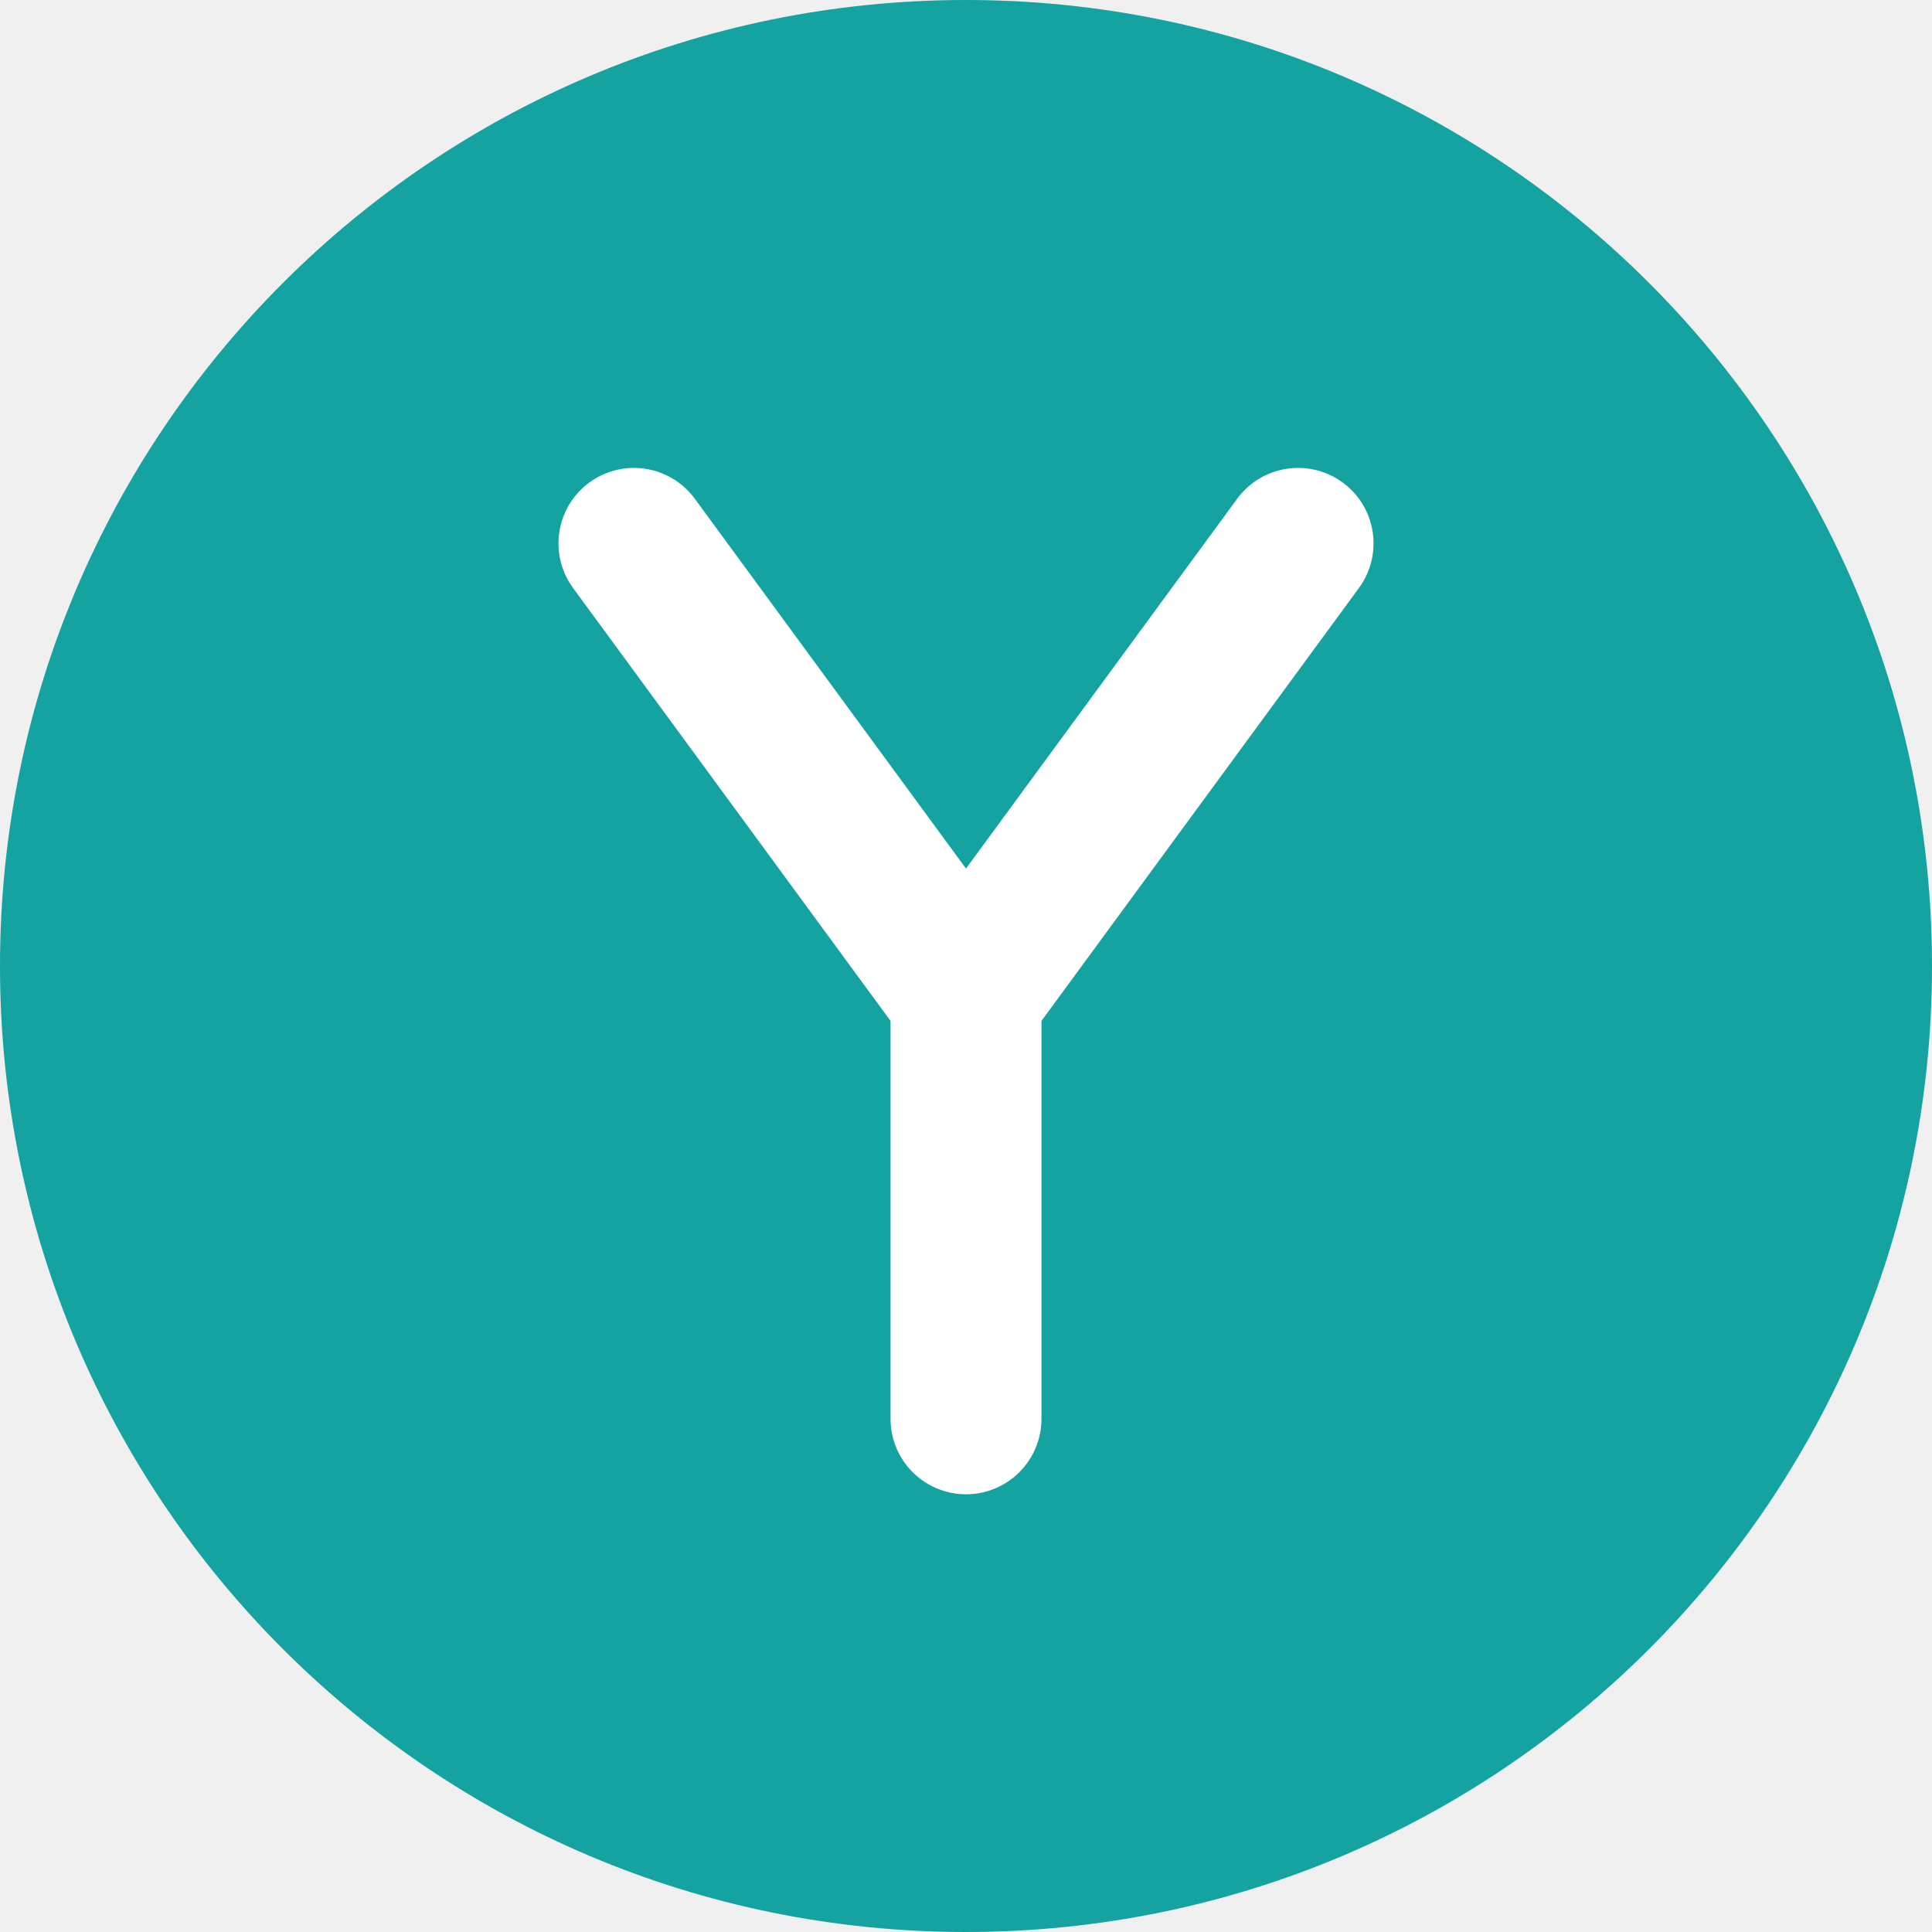
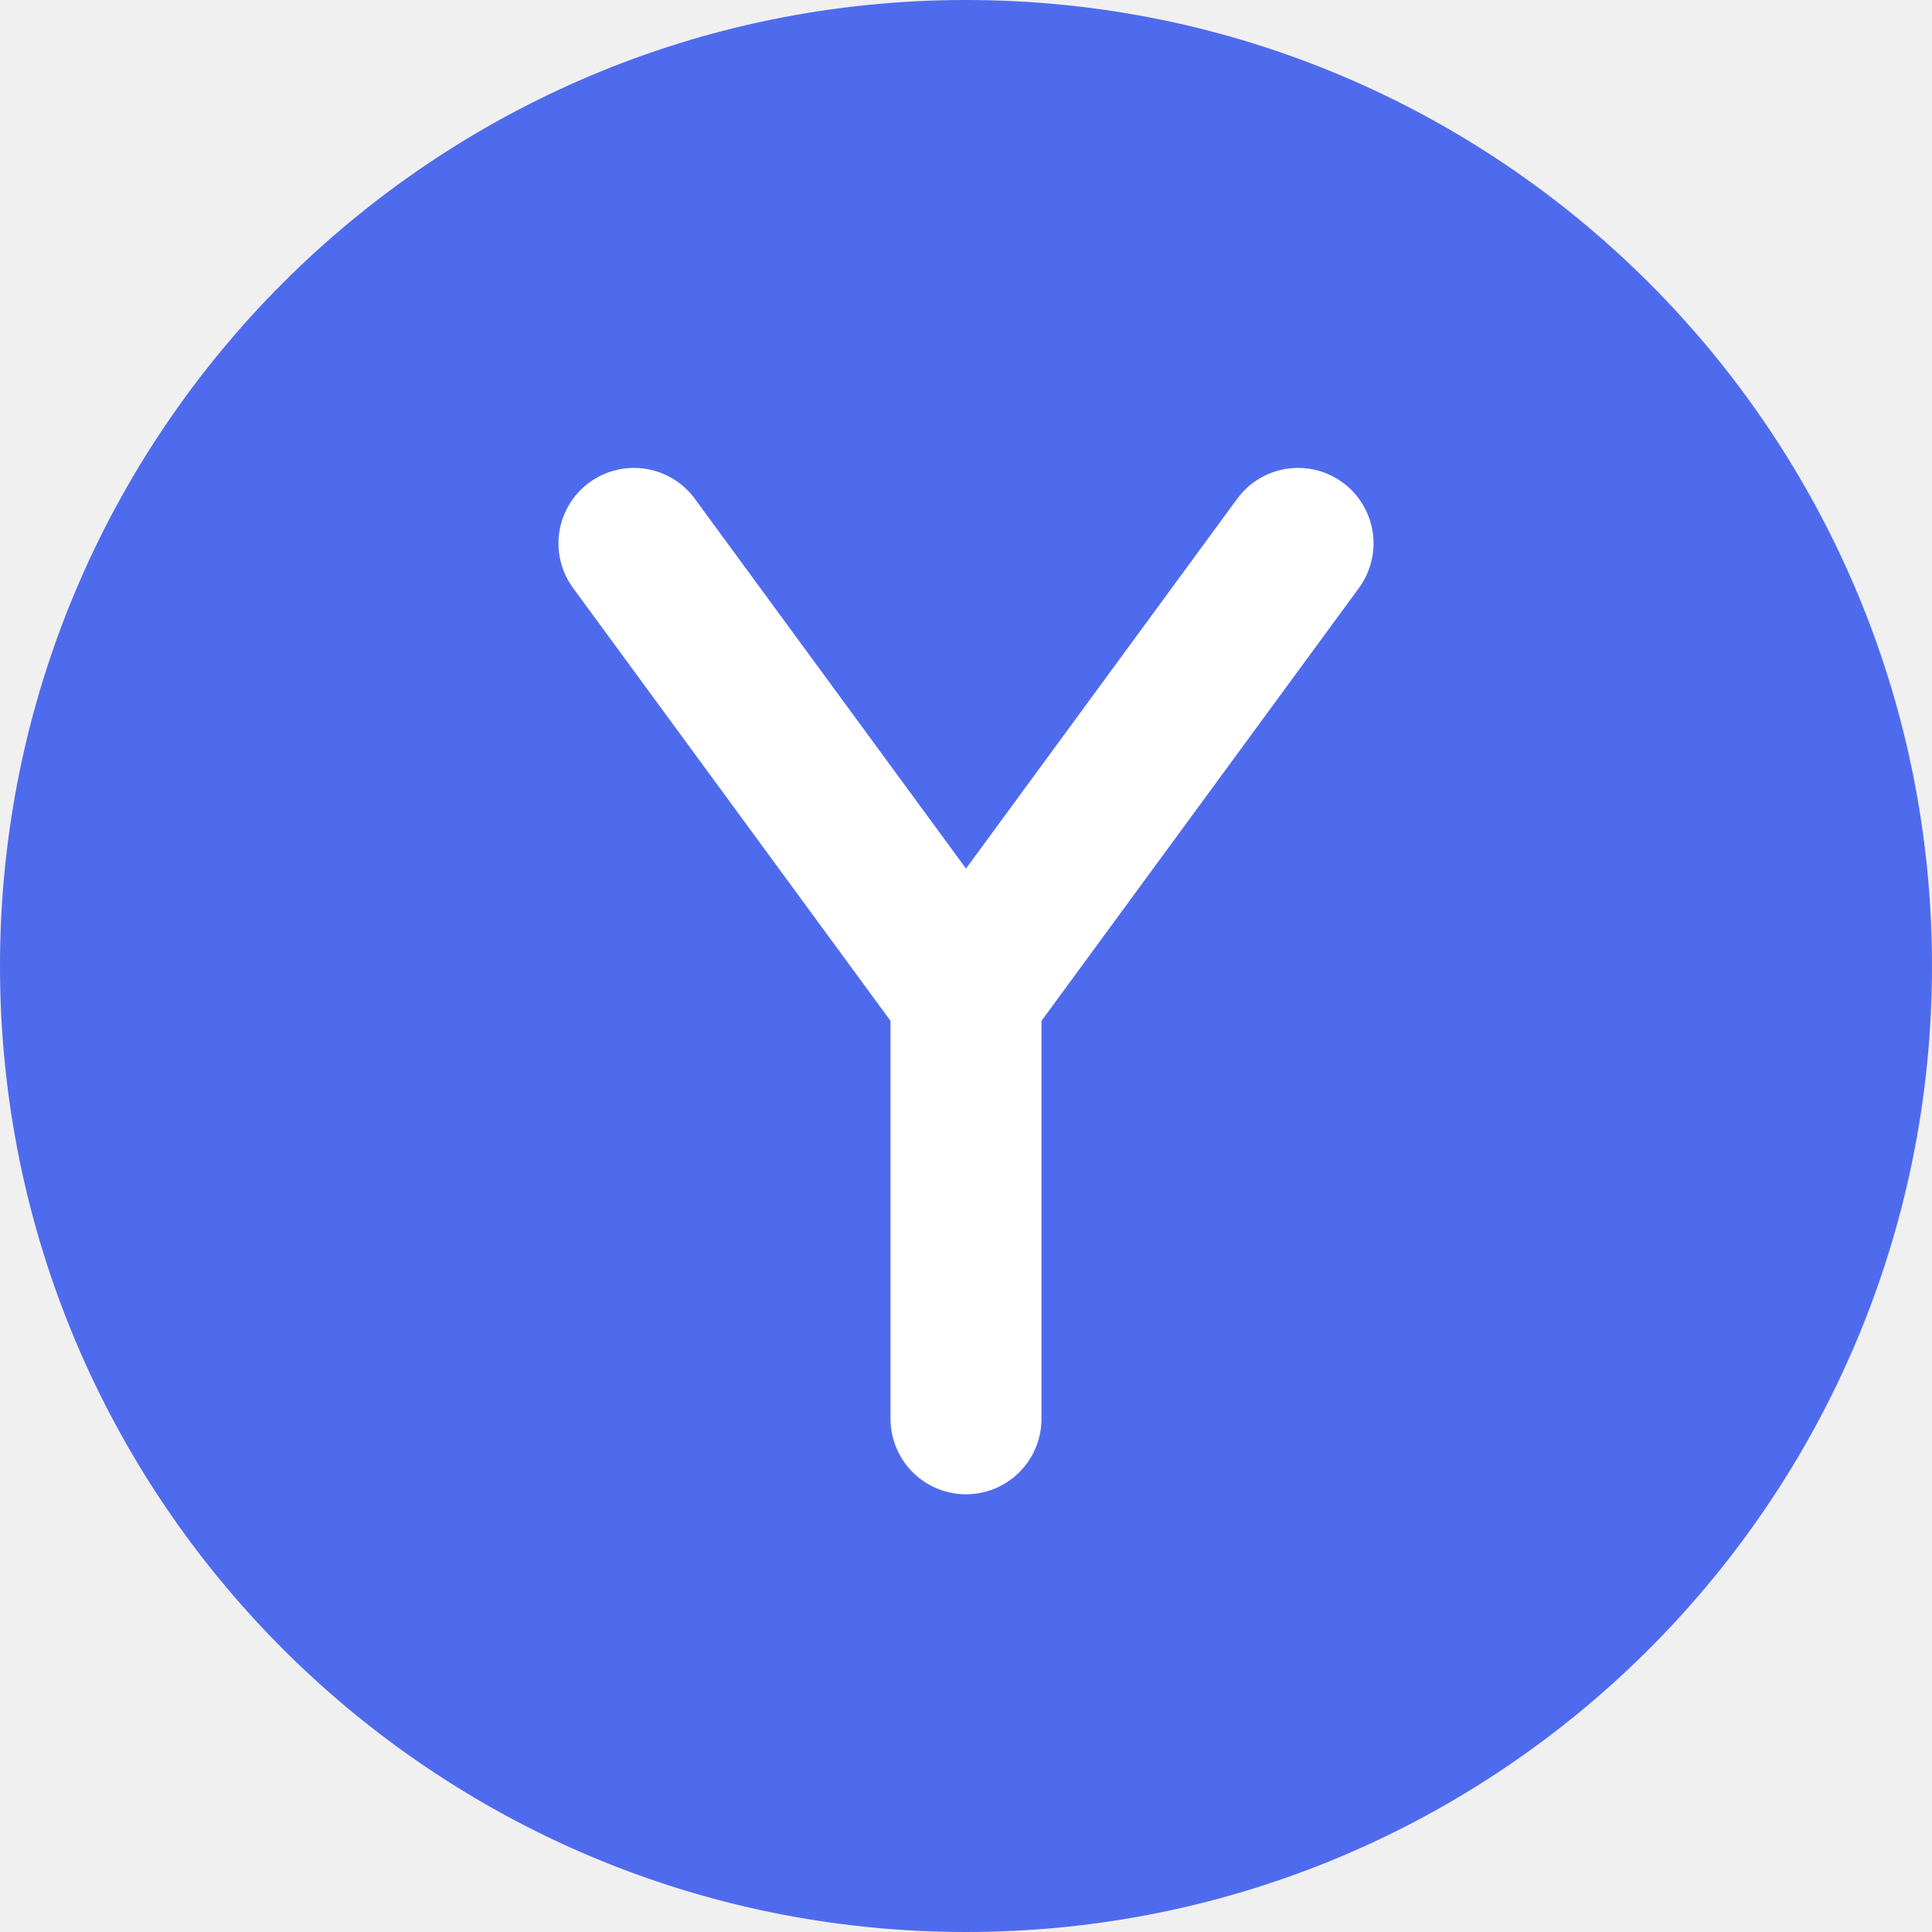
<svg xmlns="http://www.w3.org/2000/svg" viewBox="0 0 64 64">
-   <circle cx="32" cy="32" r="32" fill="#14a3a0" />
+   <circle cx="32" cy="32" r="32" fill="#4f6bed" />
  <path d="M21 18l11 15 11-15M32 33v14" fill="none" stroke="#fff" stroke-width="5" stroke-linecap="round" stroke-linejoin="round" />
</svg>
